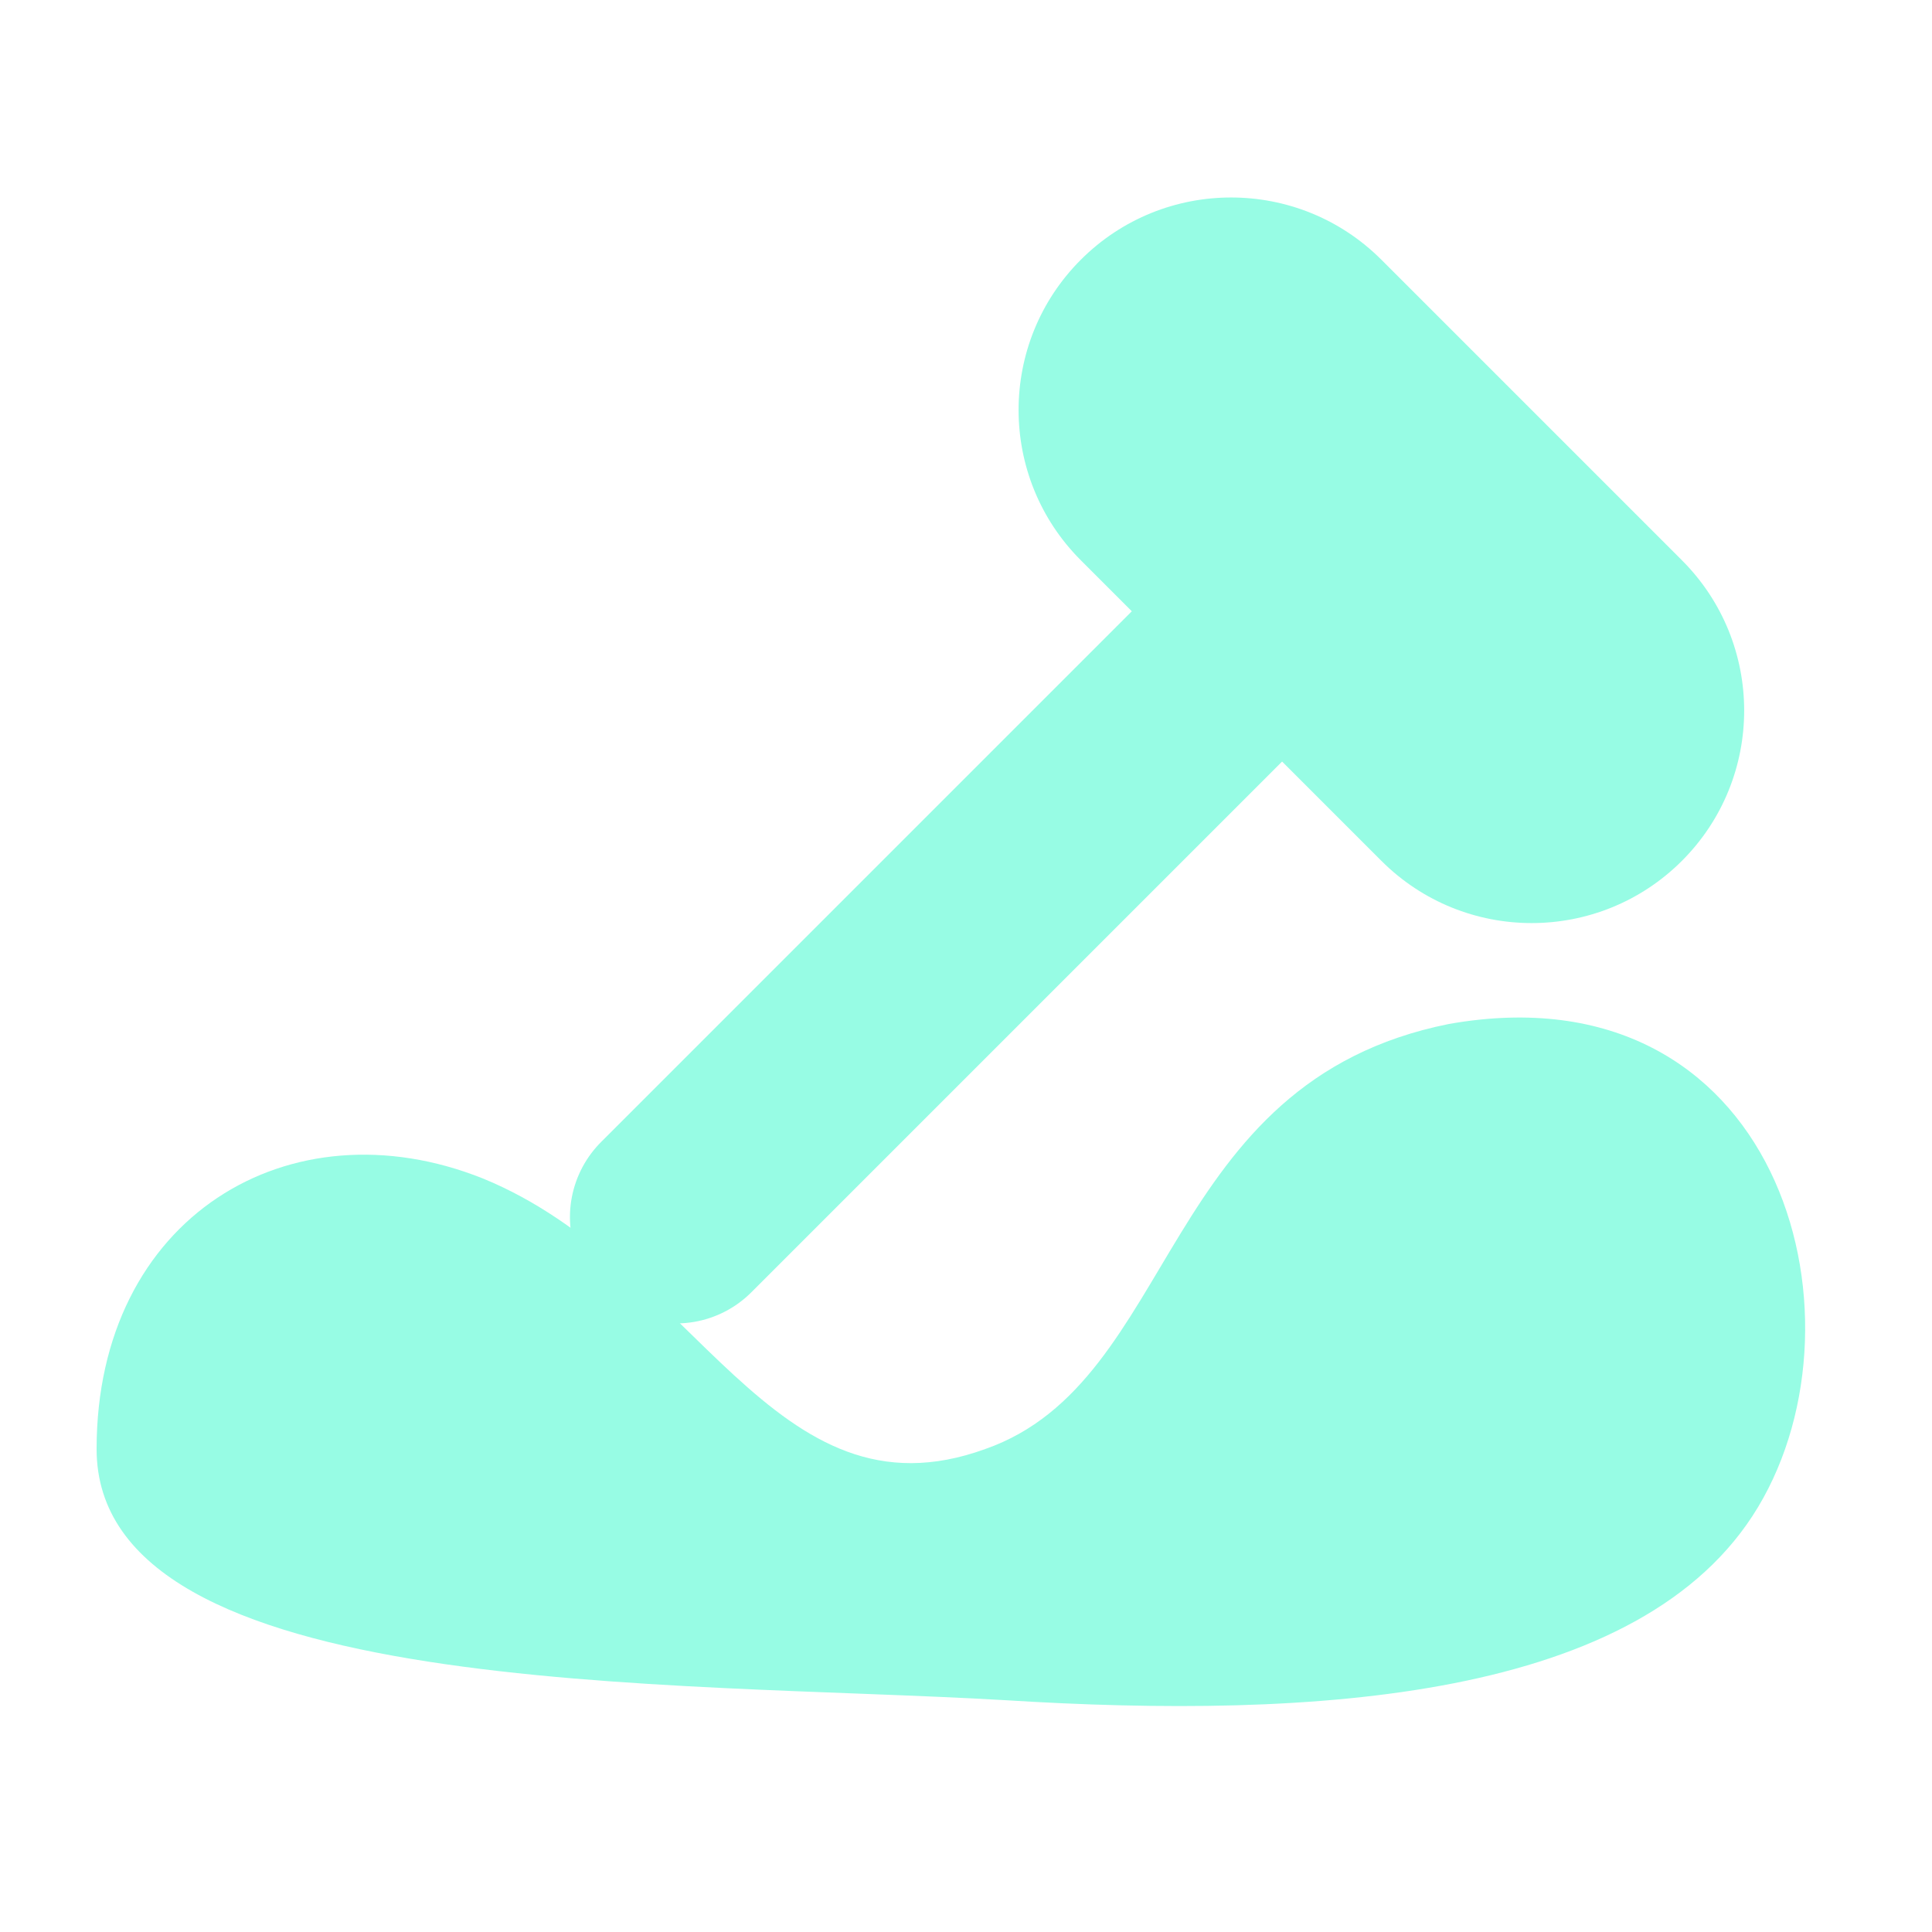
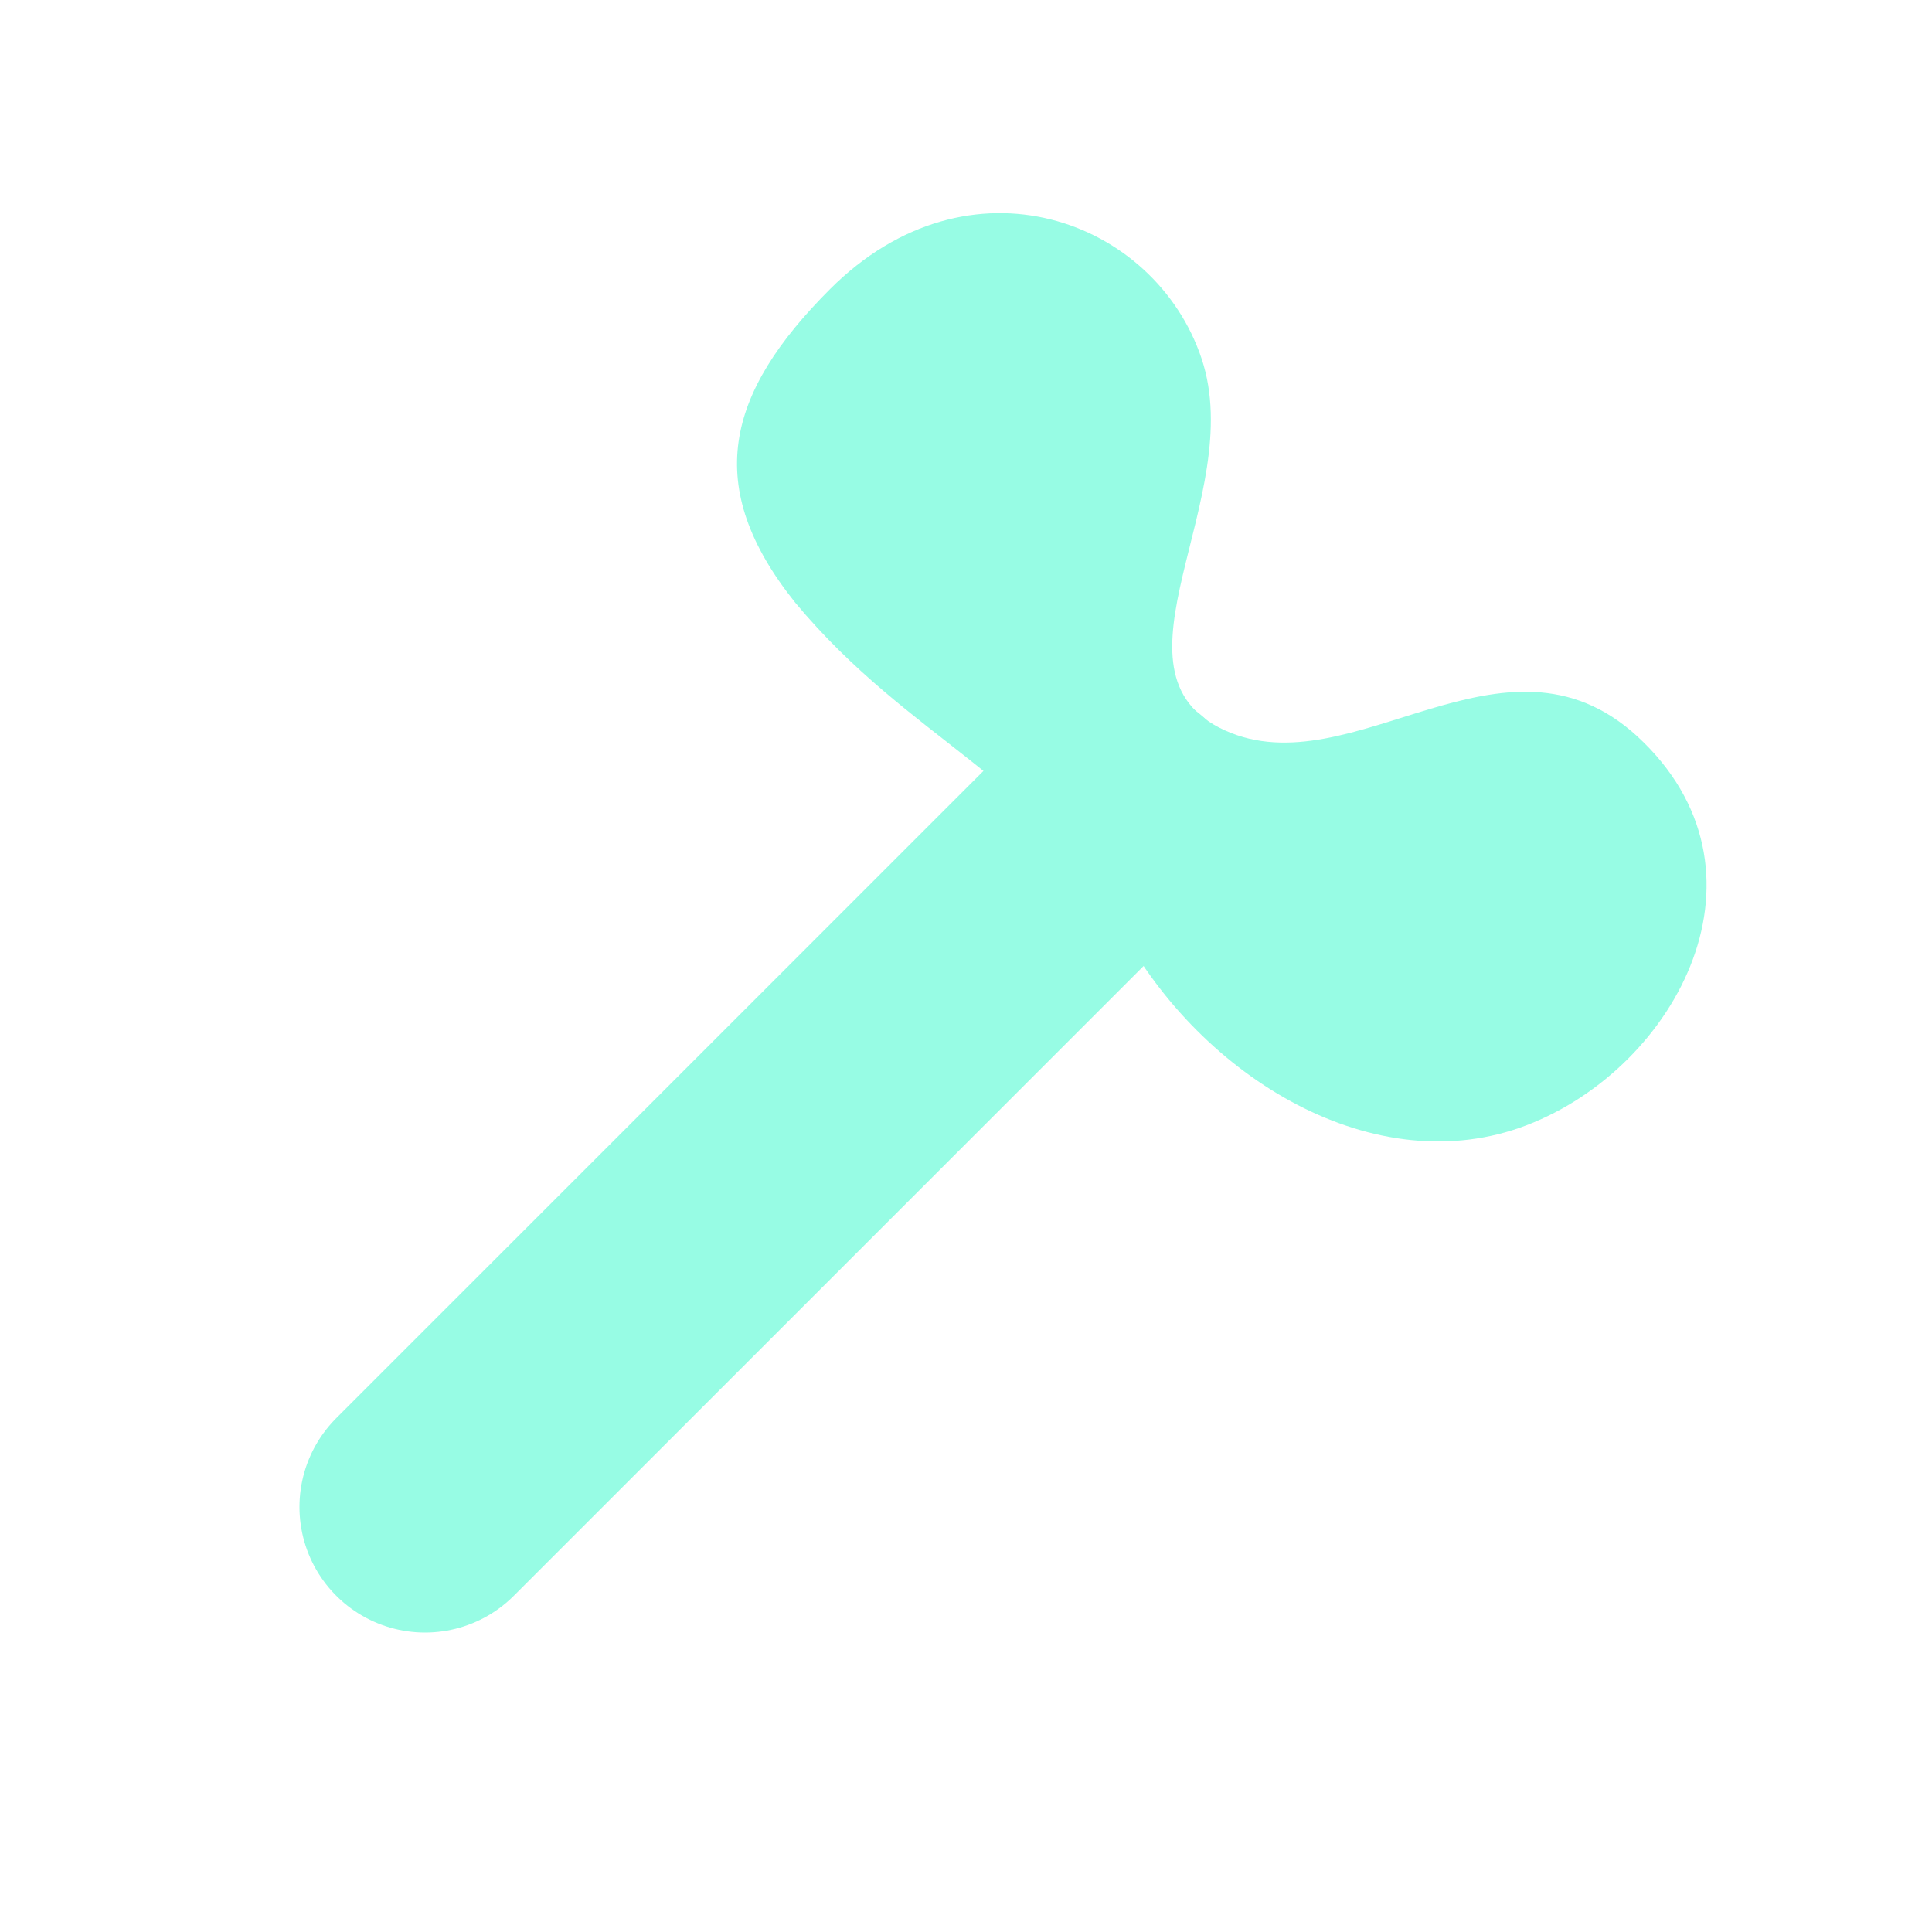
<svg xmlns="http://www.w3.org/2000/svg" viewBox="0 0 200 200" width="1024" height="1024" fill="none">
-   <path d="M10 150 C10 126 30 114 50 122 C72 131 80 158 102 150 C122 143 120 112 150 106 C184 100 194 136 182 156 C170 176 136 178 104 176 C70 174 10 176 10 150 Z" fill="#97FCE4" />
-   <path d="M126 70 L70 126" stroke="#97FCE4" stroke-width="22" stroke-linecap="round" />
-   <rect x="99" y="36" width="88" height="44" rx="22" fill="#97FCE4" transform="rotate(45 143 58)" />
+   <path d="M116 84 L44 156" stroke="#97FCE4" stroke-width="26" stroke-linecap="round" />
+   <g transform="translate(128 72) rotate(45) scale(.85) translate(-70 -34)">
+     <path d="M0 34 C0 10 22 0 38 8 C54 16 56 44 72 38 C88 32 86 4 108 3 C132 2 140 28 132 46 C124 64 100 70 80 64 C60 58 46 66 24 64 C6 62 0 52 0 34 Z" fill="#97FCE4" />
+   </g>
</svg>
